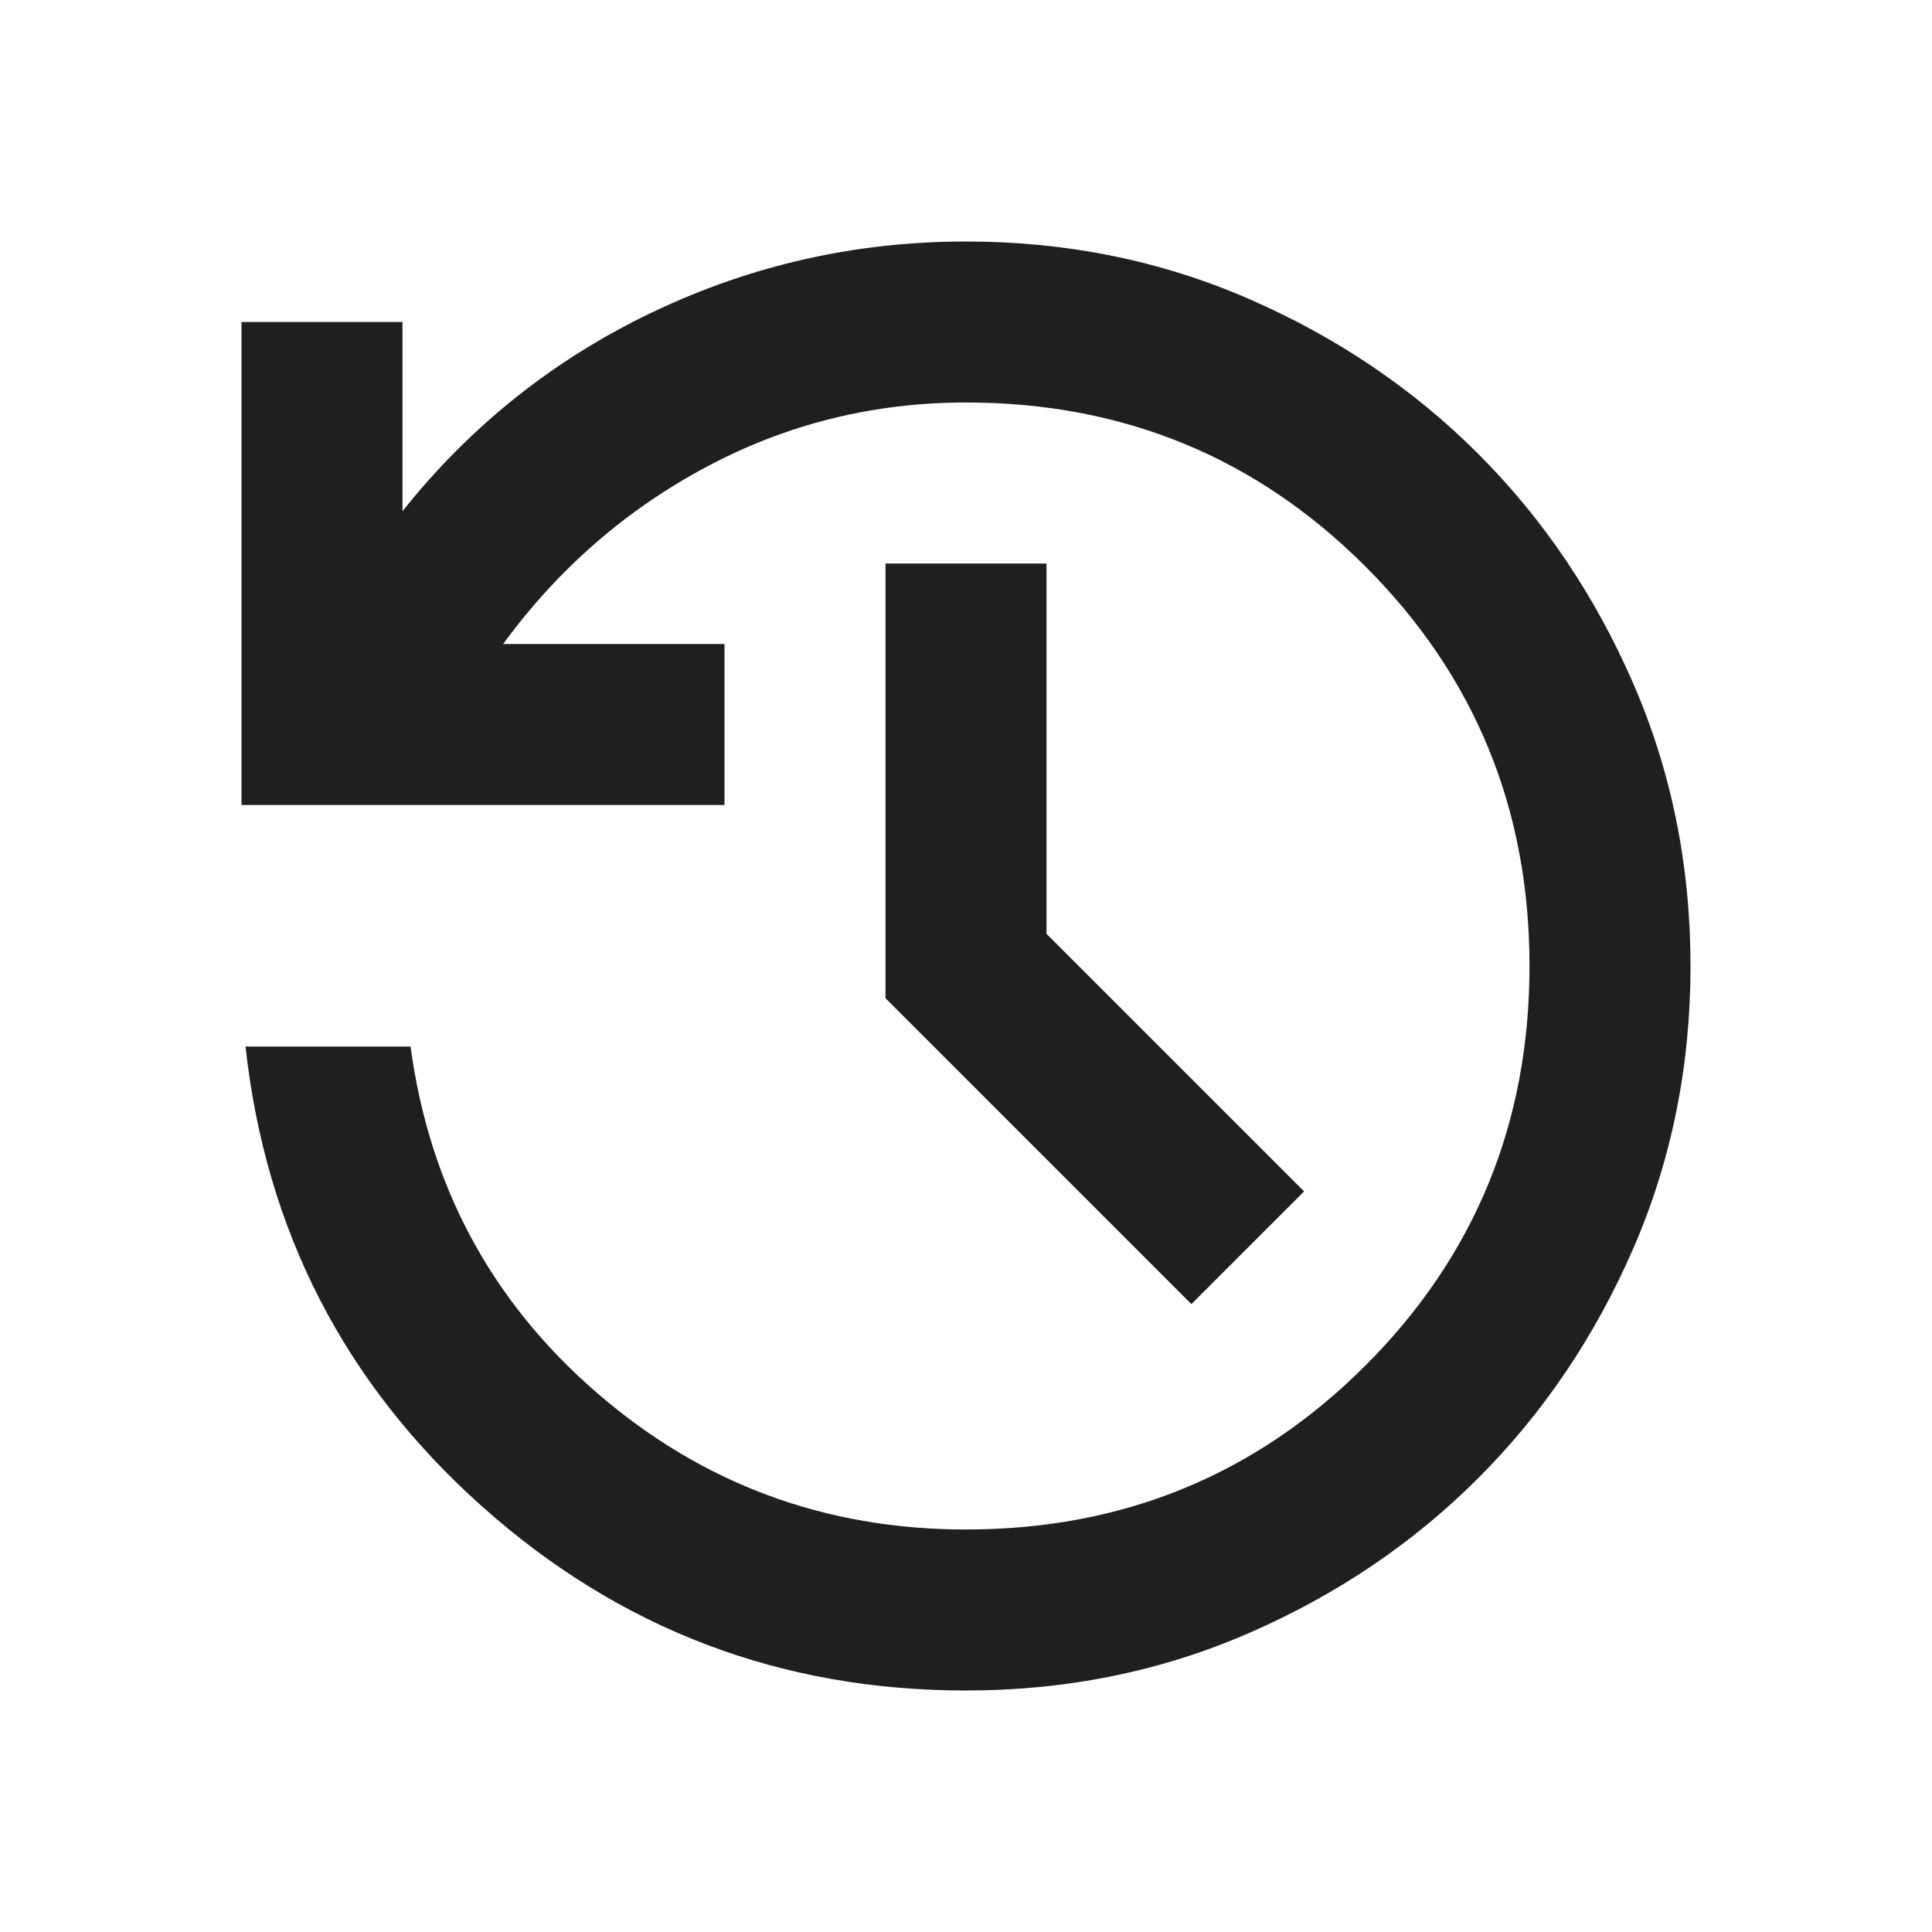
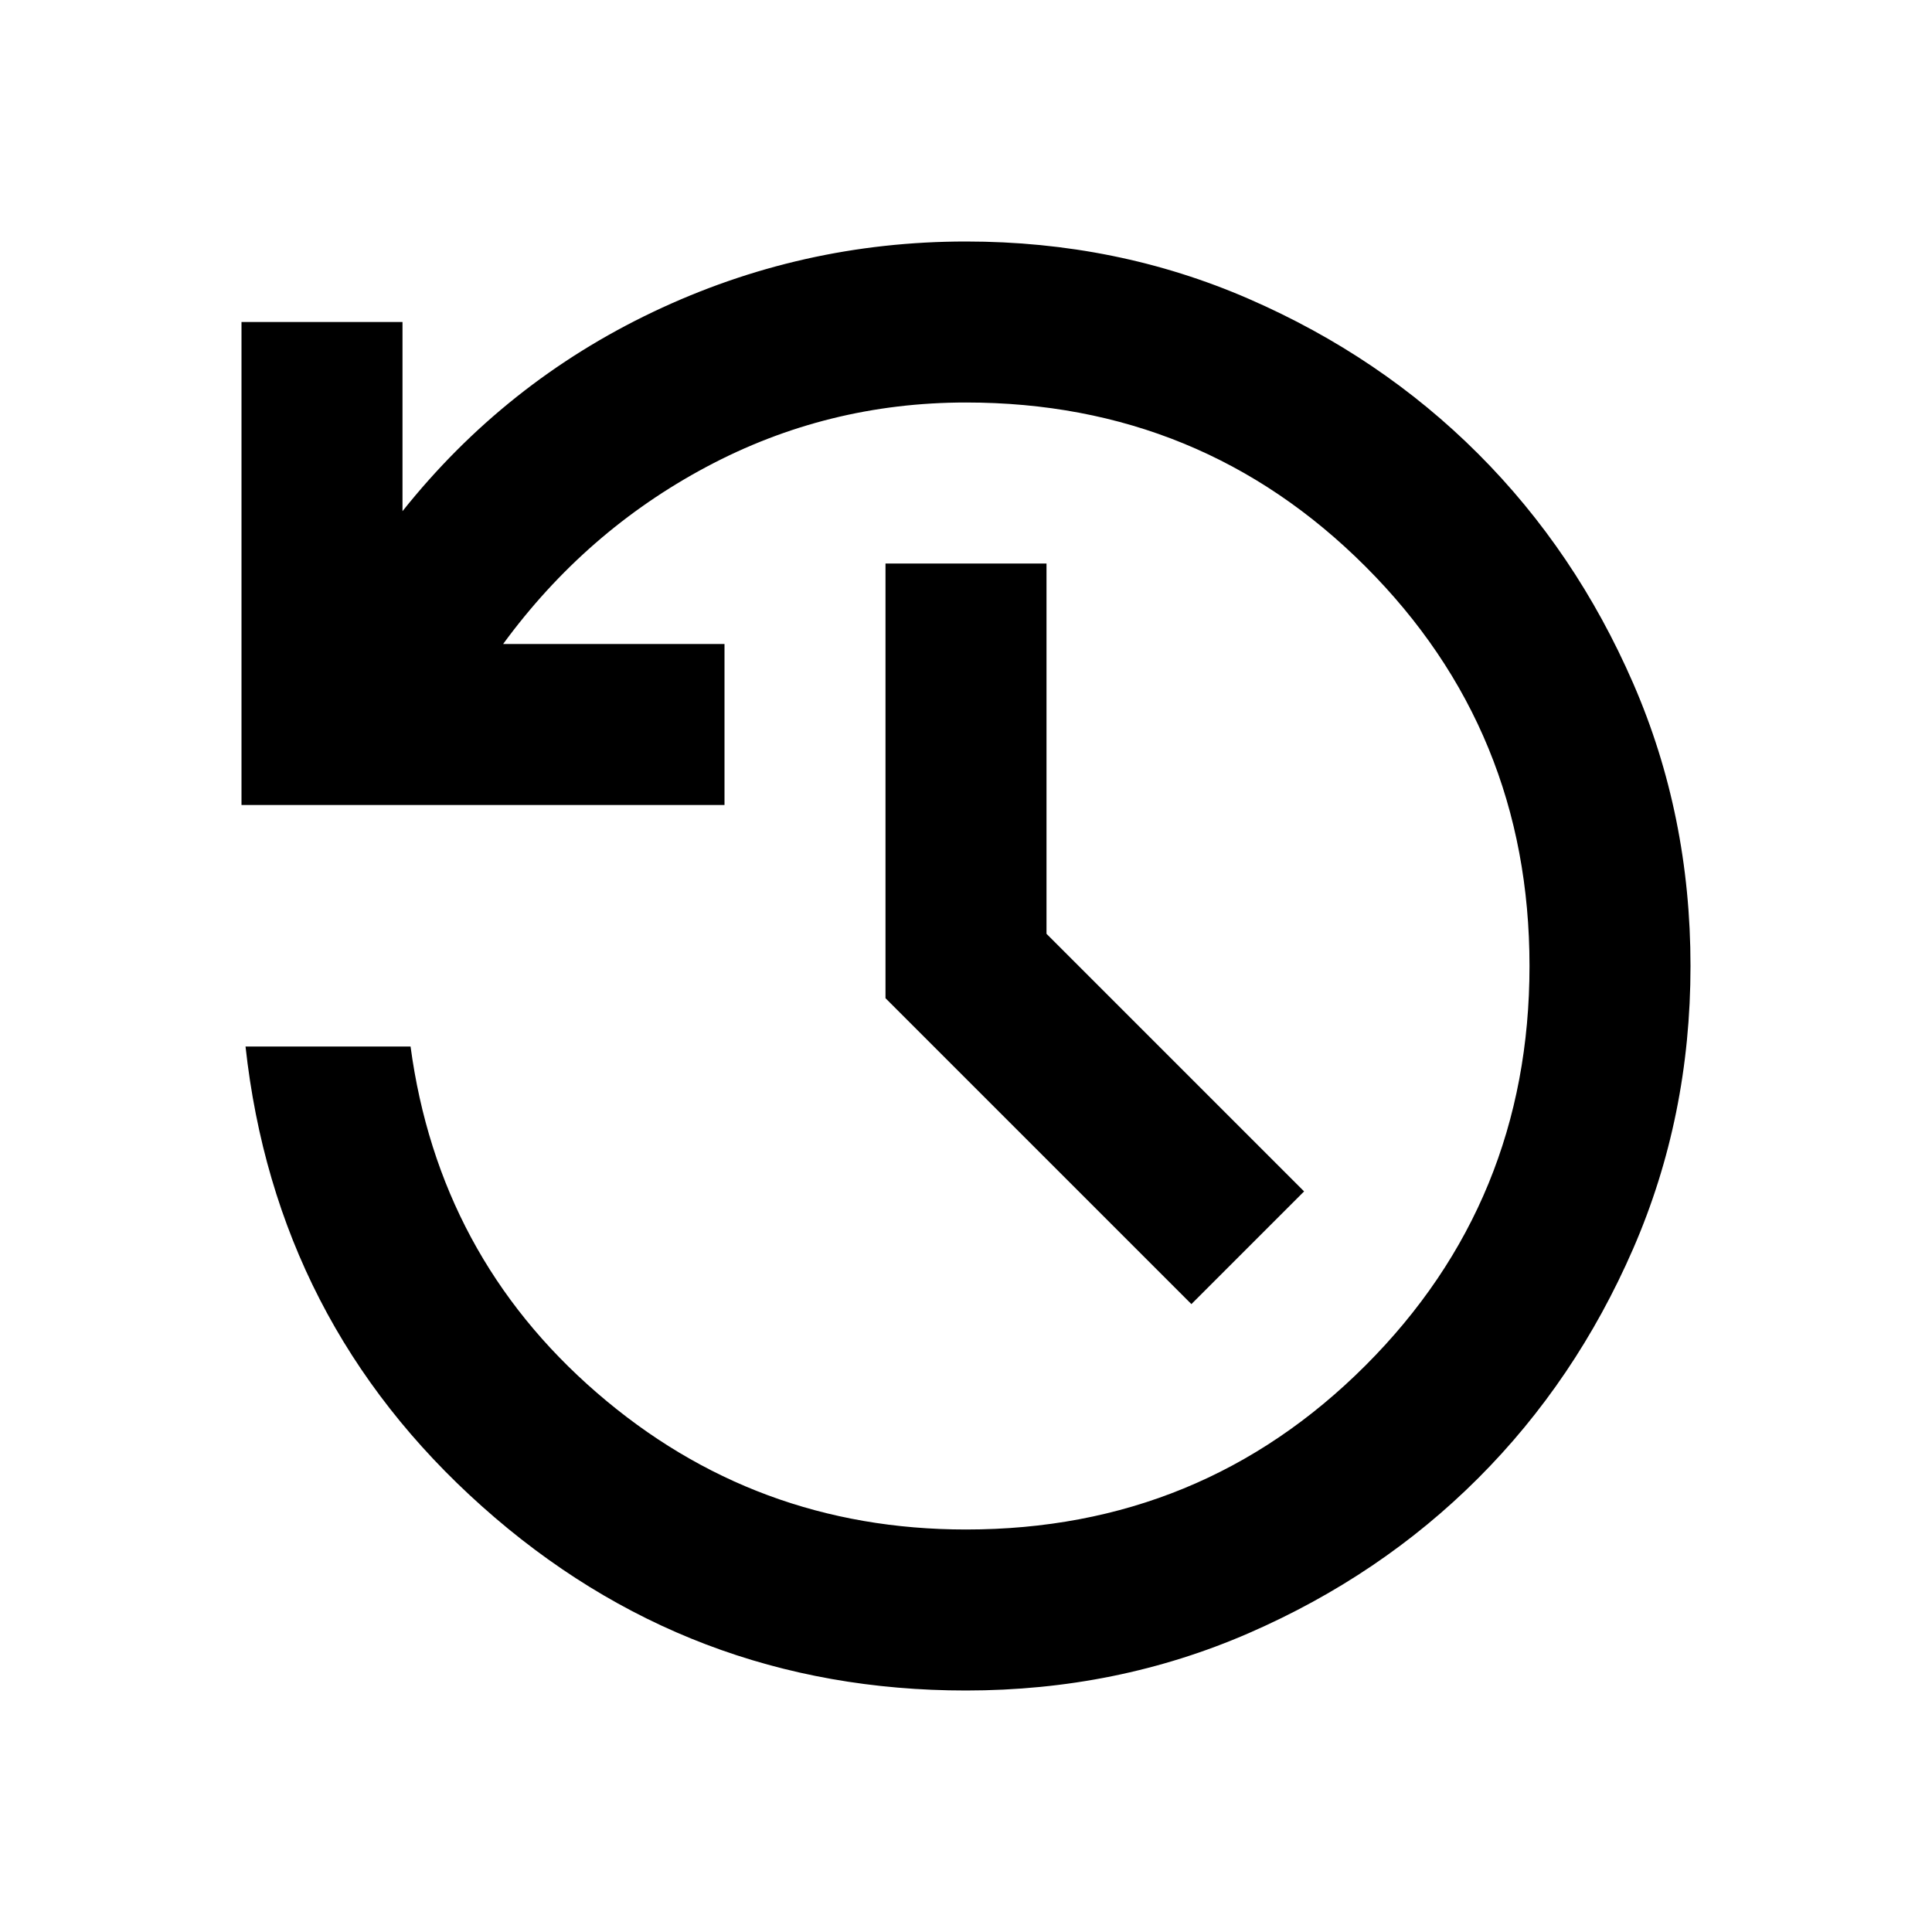
- <svg xmlns="http://www.w3.org/2000/svg" height="24px" viewBox="0 -960 960 960" width="24px" fill="#1f1f1f">
+ <svg xmlns="http://www.w3.org/2000/svg" height="24px" viewBox="0 -960 960 960" width="24px" fill="#000000">
  <path d="M480-120q-138 0-240.5-91.5T122-440h82q14 104 92.5 172T480-200q117 0 198.5-81.5T760-480q0-117-81.5-198.5T480-760q-69 0-129 32t-101 88h110v80H120v-240h80v94q51-64 124.5-99T480-840q75 0 140.5 28.5t114 77q48.5 48.5 77 114T840-480q0 75-28.5 140.5t-77 114q-48.5 48.5-114 77T480-120Zm112-192L440-464v-216h80v184l128 128-56 56Z" />
</svg>
